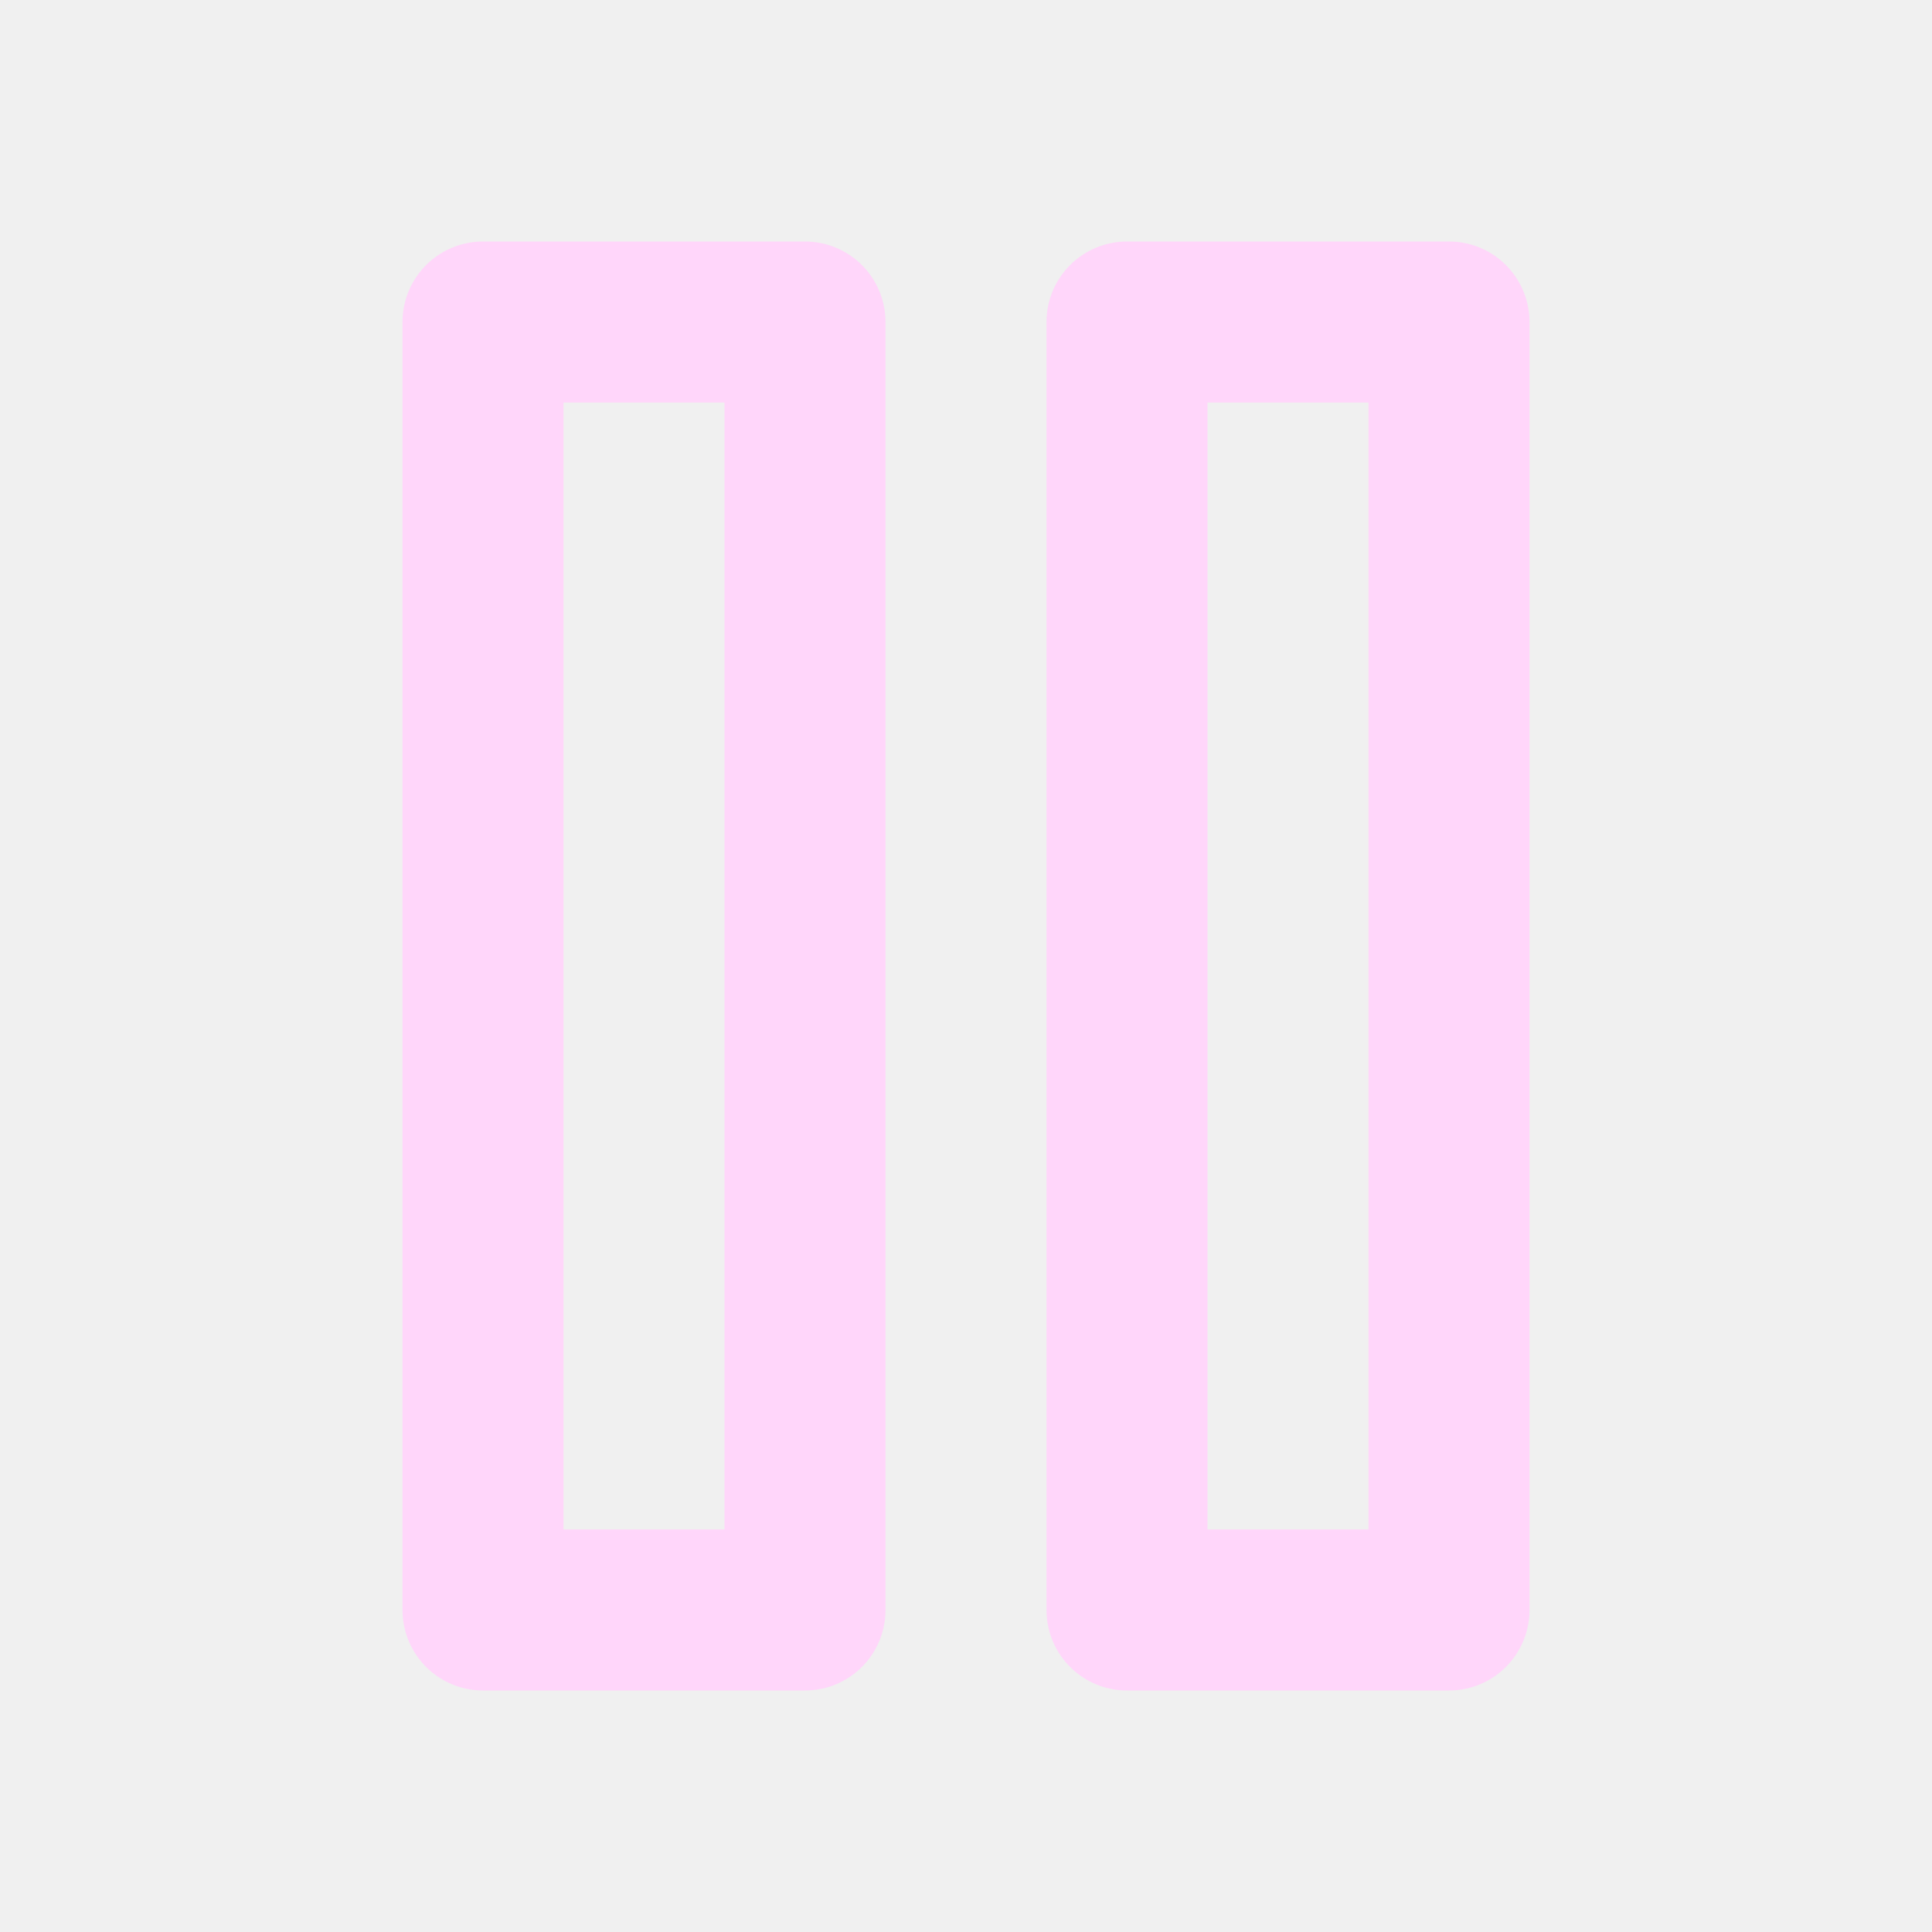
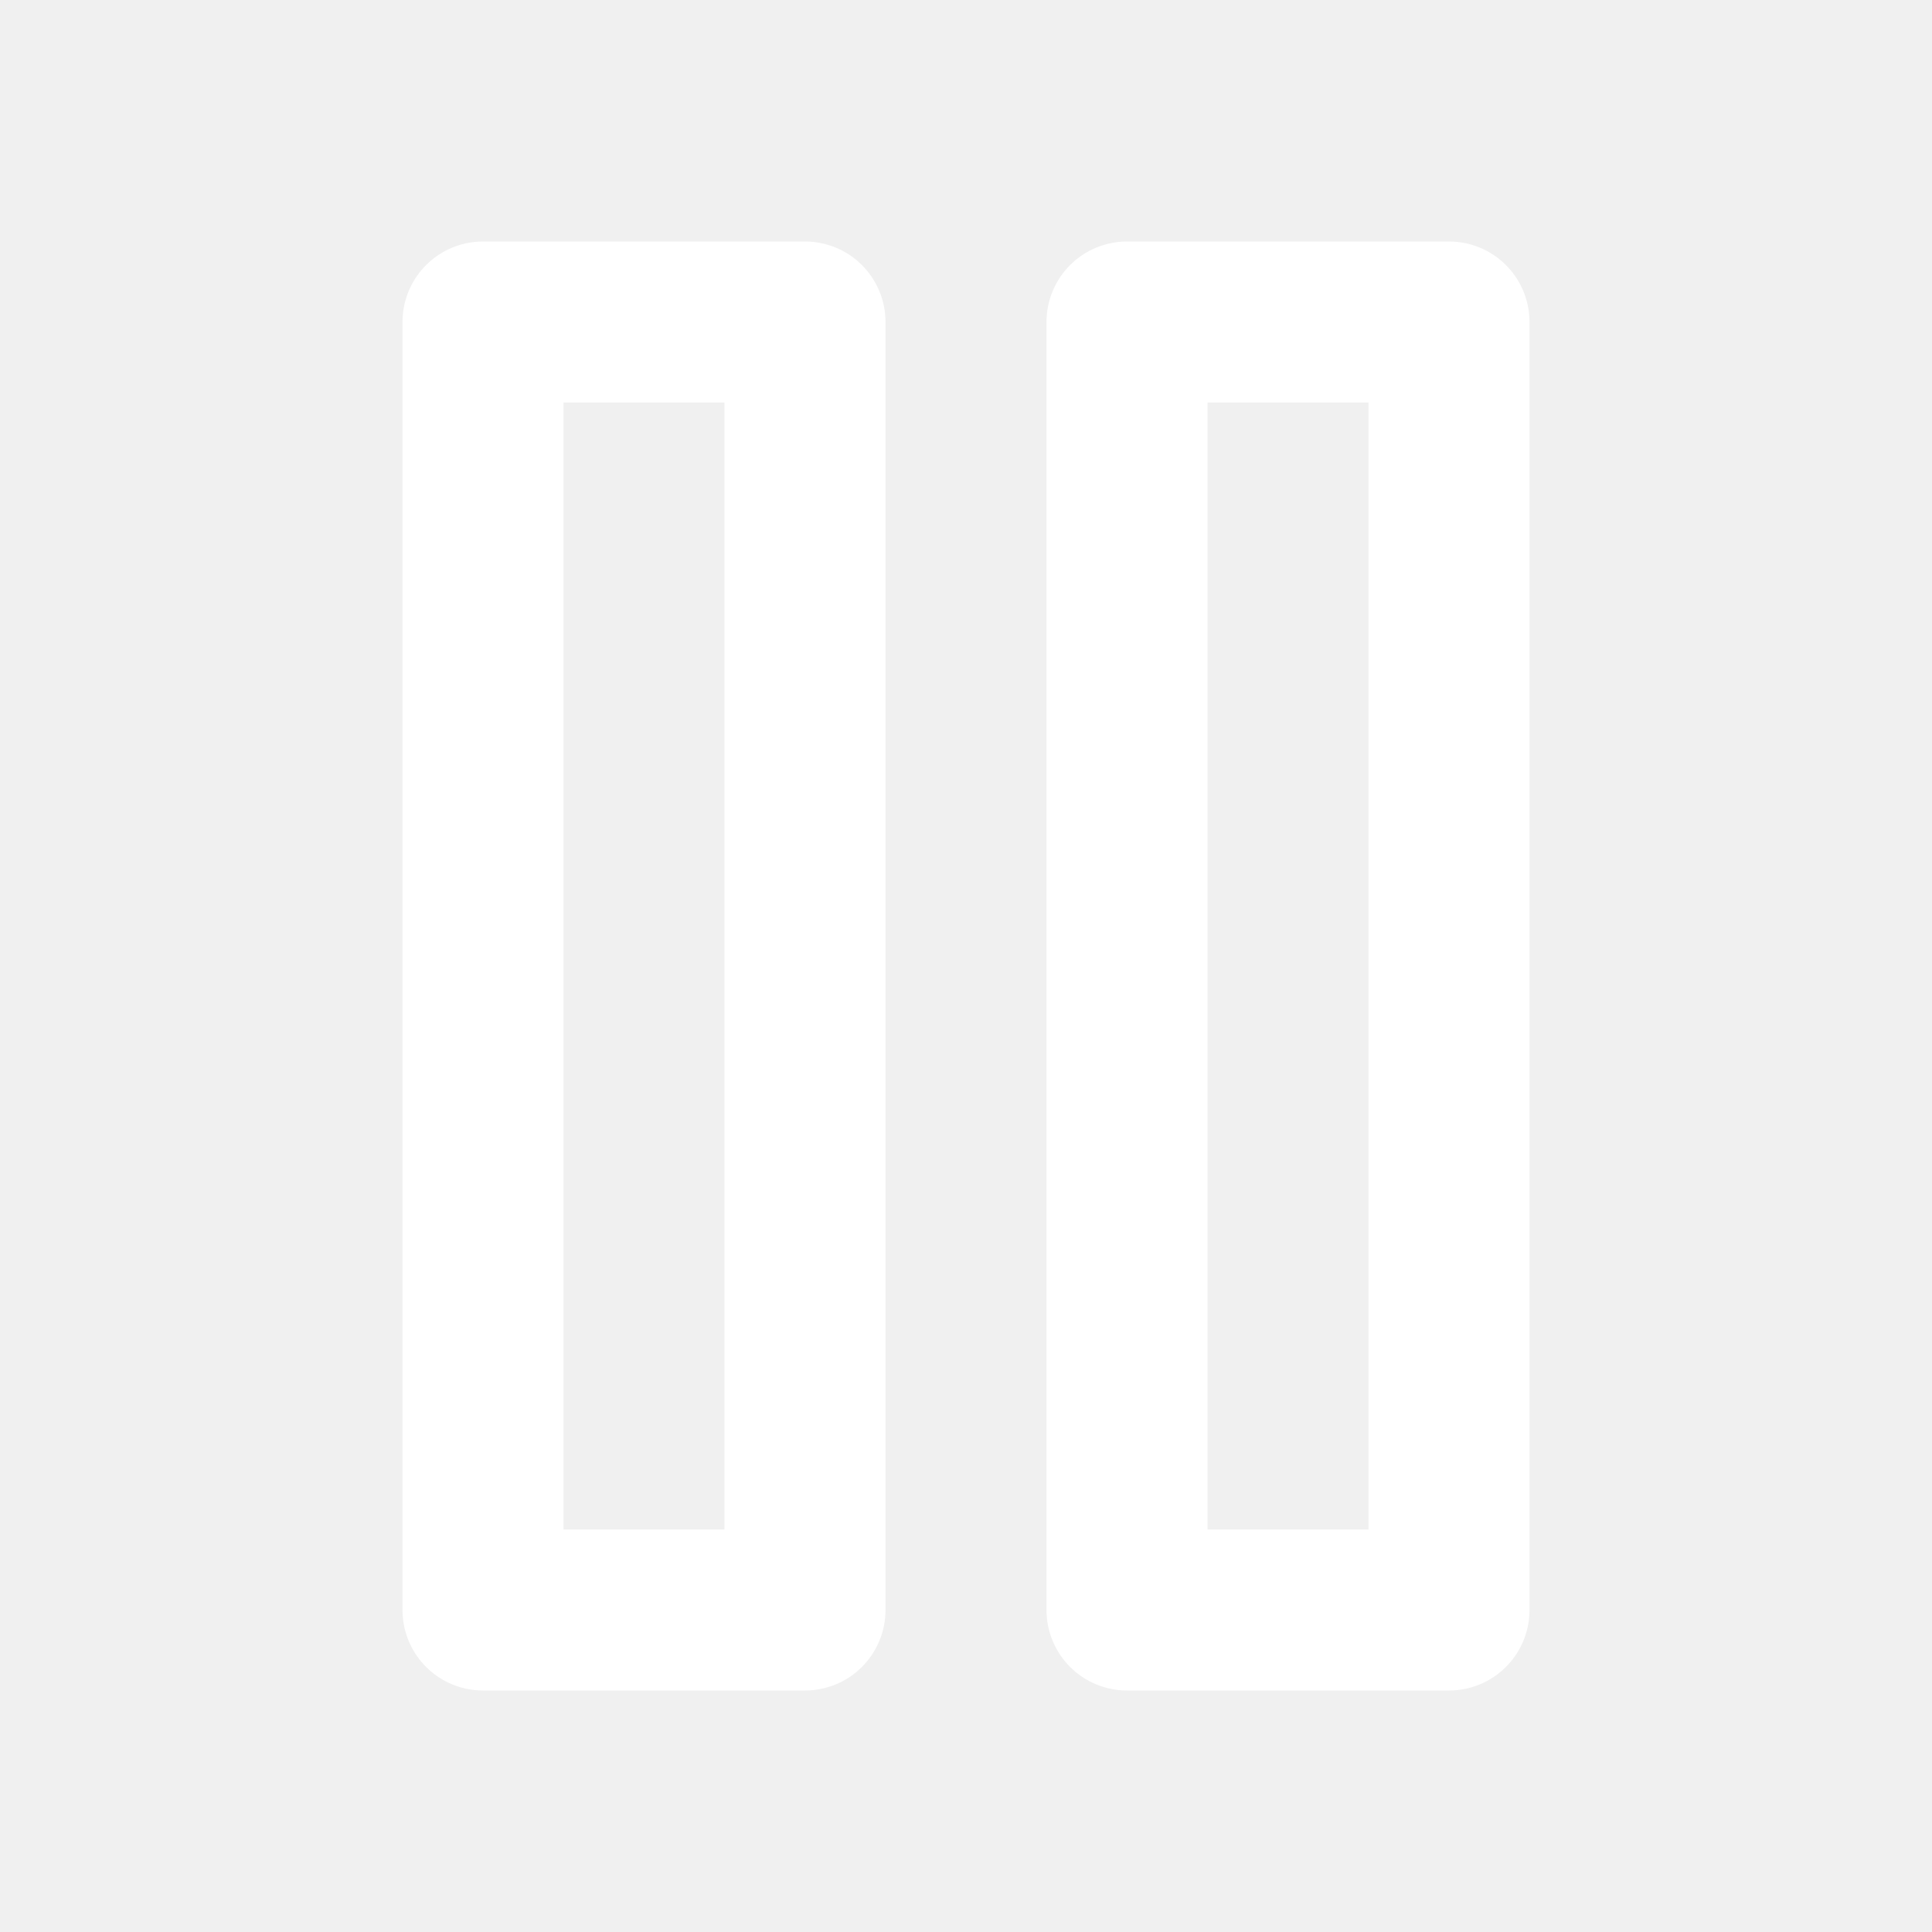
- <svg xmlns="http://www.w3.org/2000/svg" width="28" height="28" viewBox="0 0 24 24" fill="none" stroke="#ffd6fa" stroke-width="2" stroke-linecap="round" stroke-linejoin="round" class="feather feather-pause">
+ <svg xmlns="http://www.w3.org/2000/svg" width="24" height="24" viewBox="0 0 24 24" fill="none" stroke="#FFFFFF" stroke-width="2" stroke-linecap="round" stroke-linejoin="round" class="feather feather-pause">
  <rect x="6" y="4" width="4" height="16" />
  <rect x="14" y="4" width="4" height="16" />
</svg>
